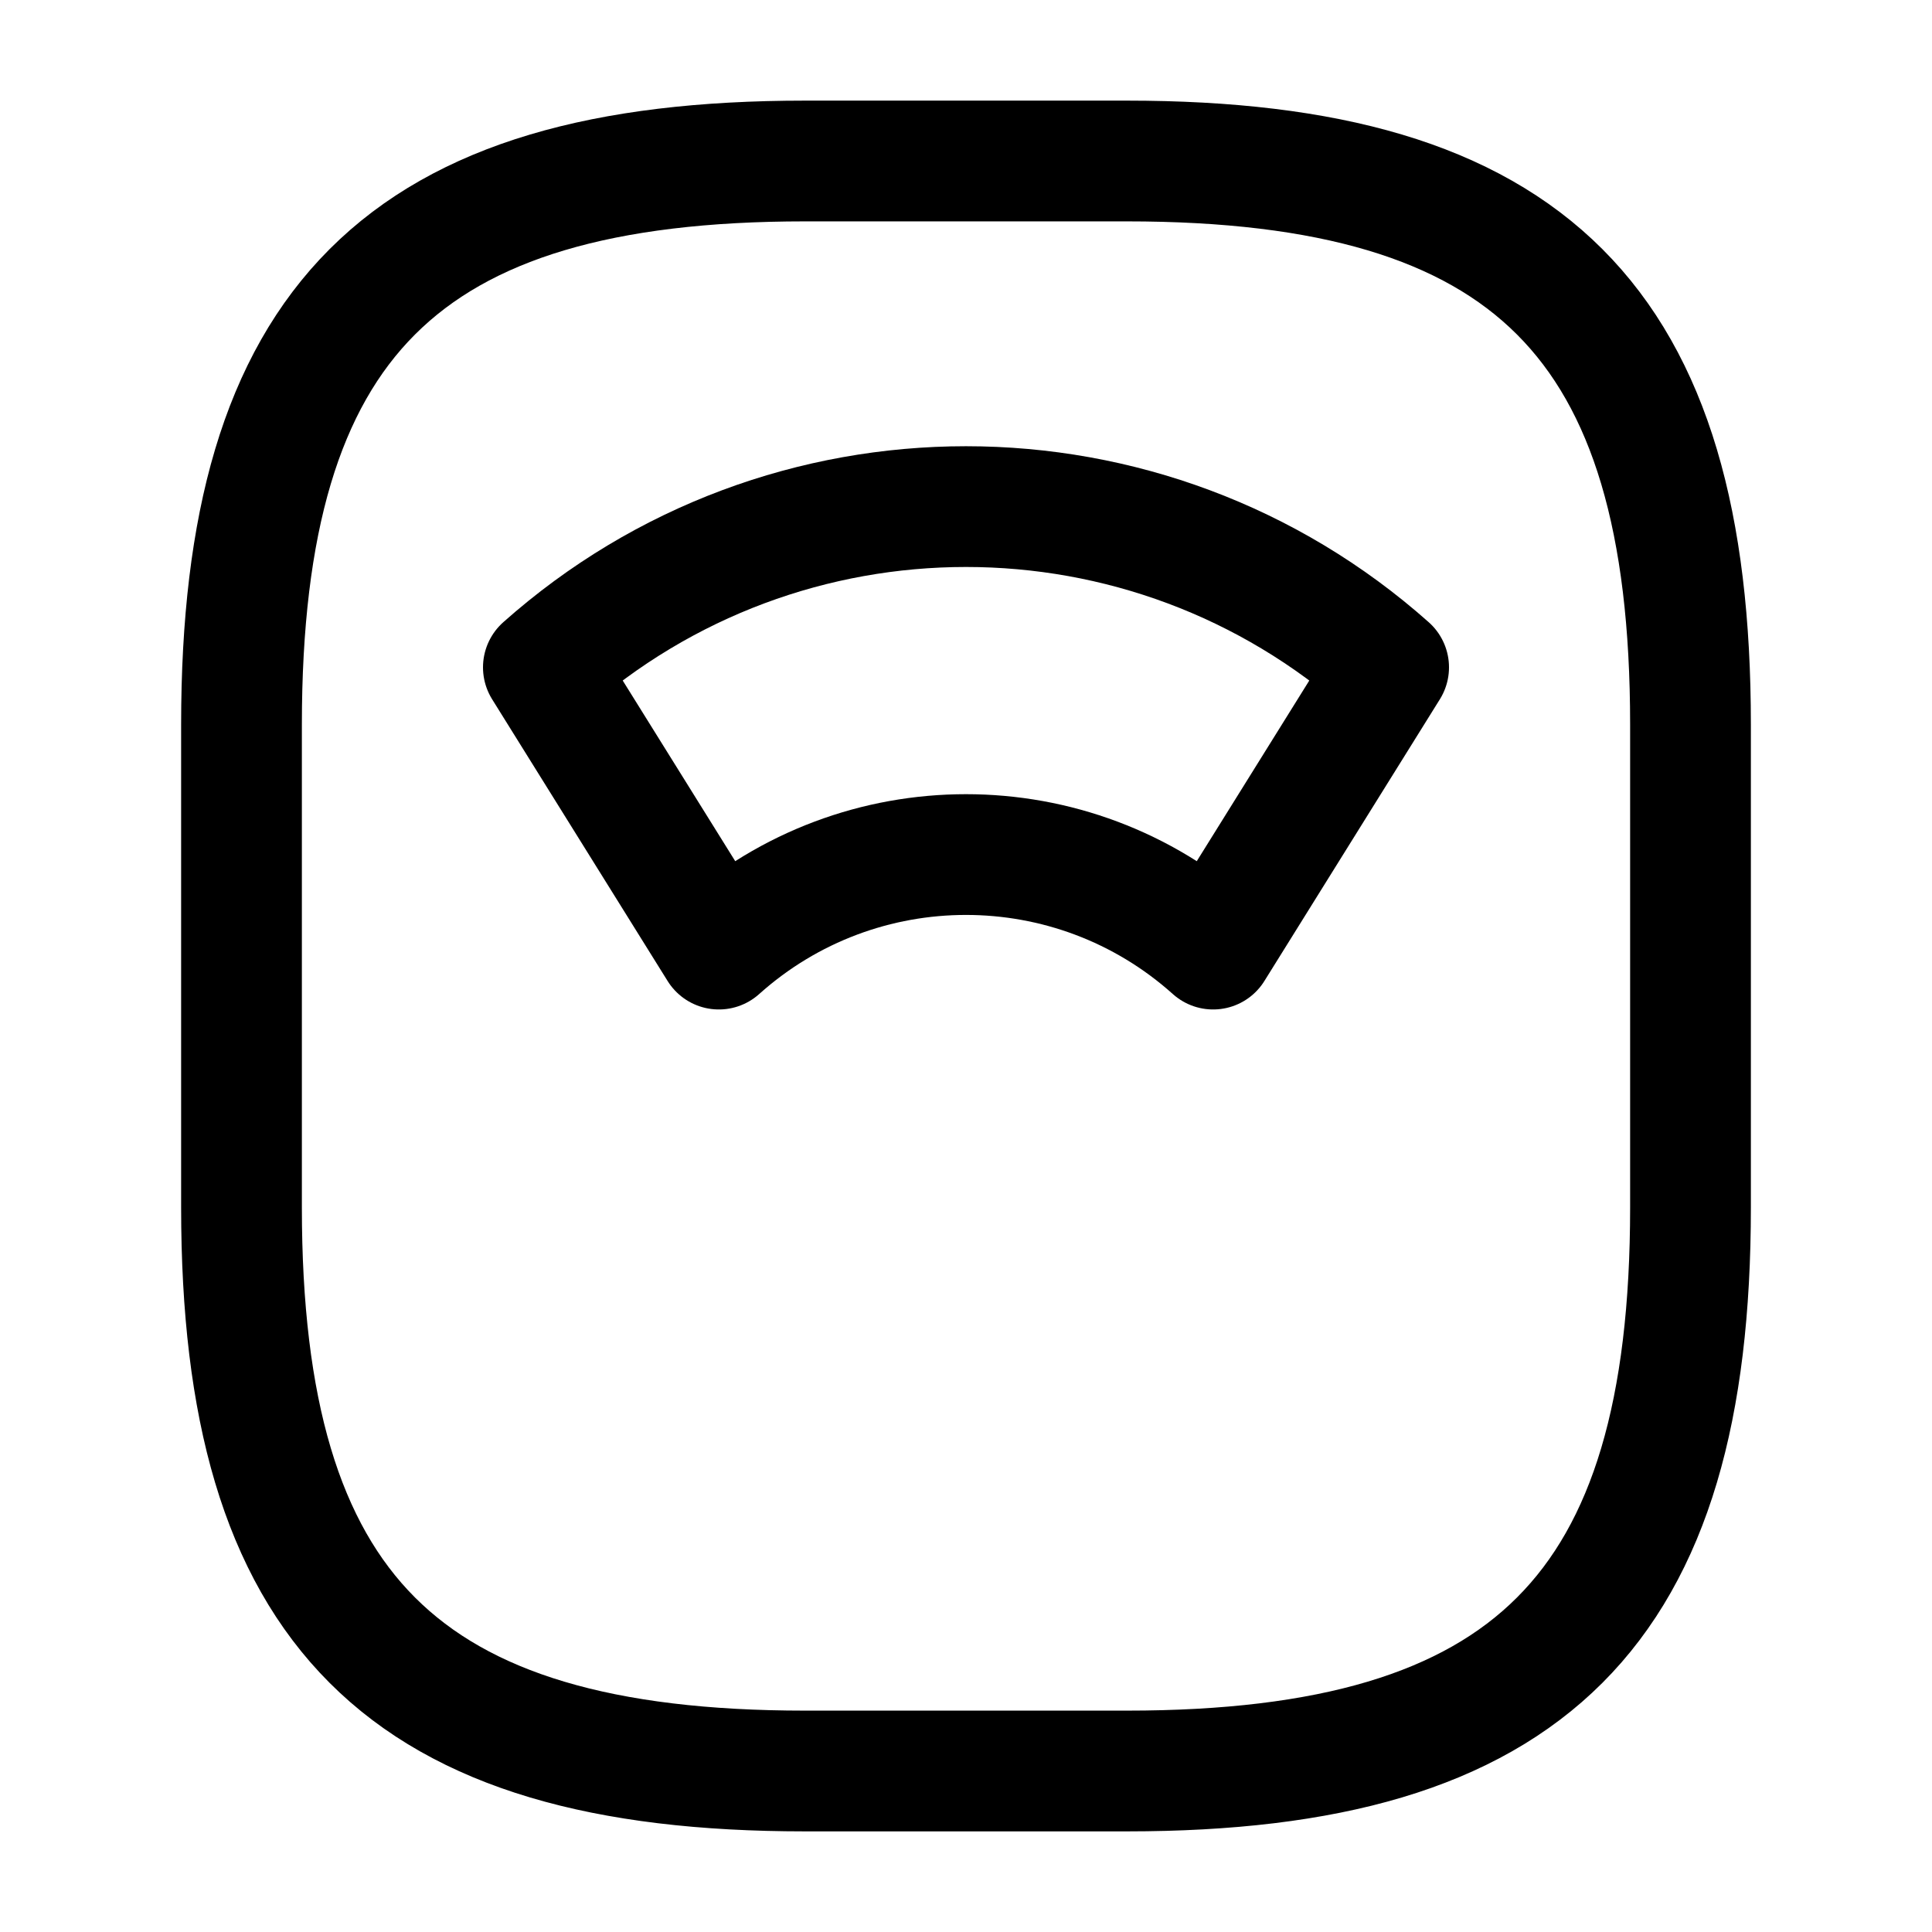
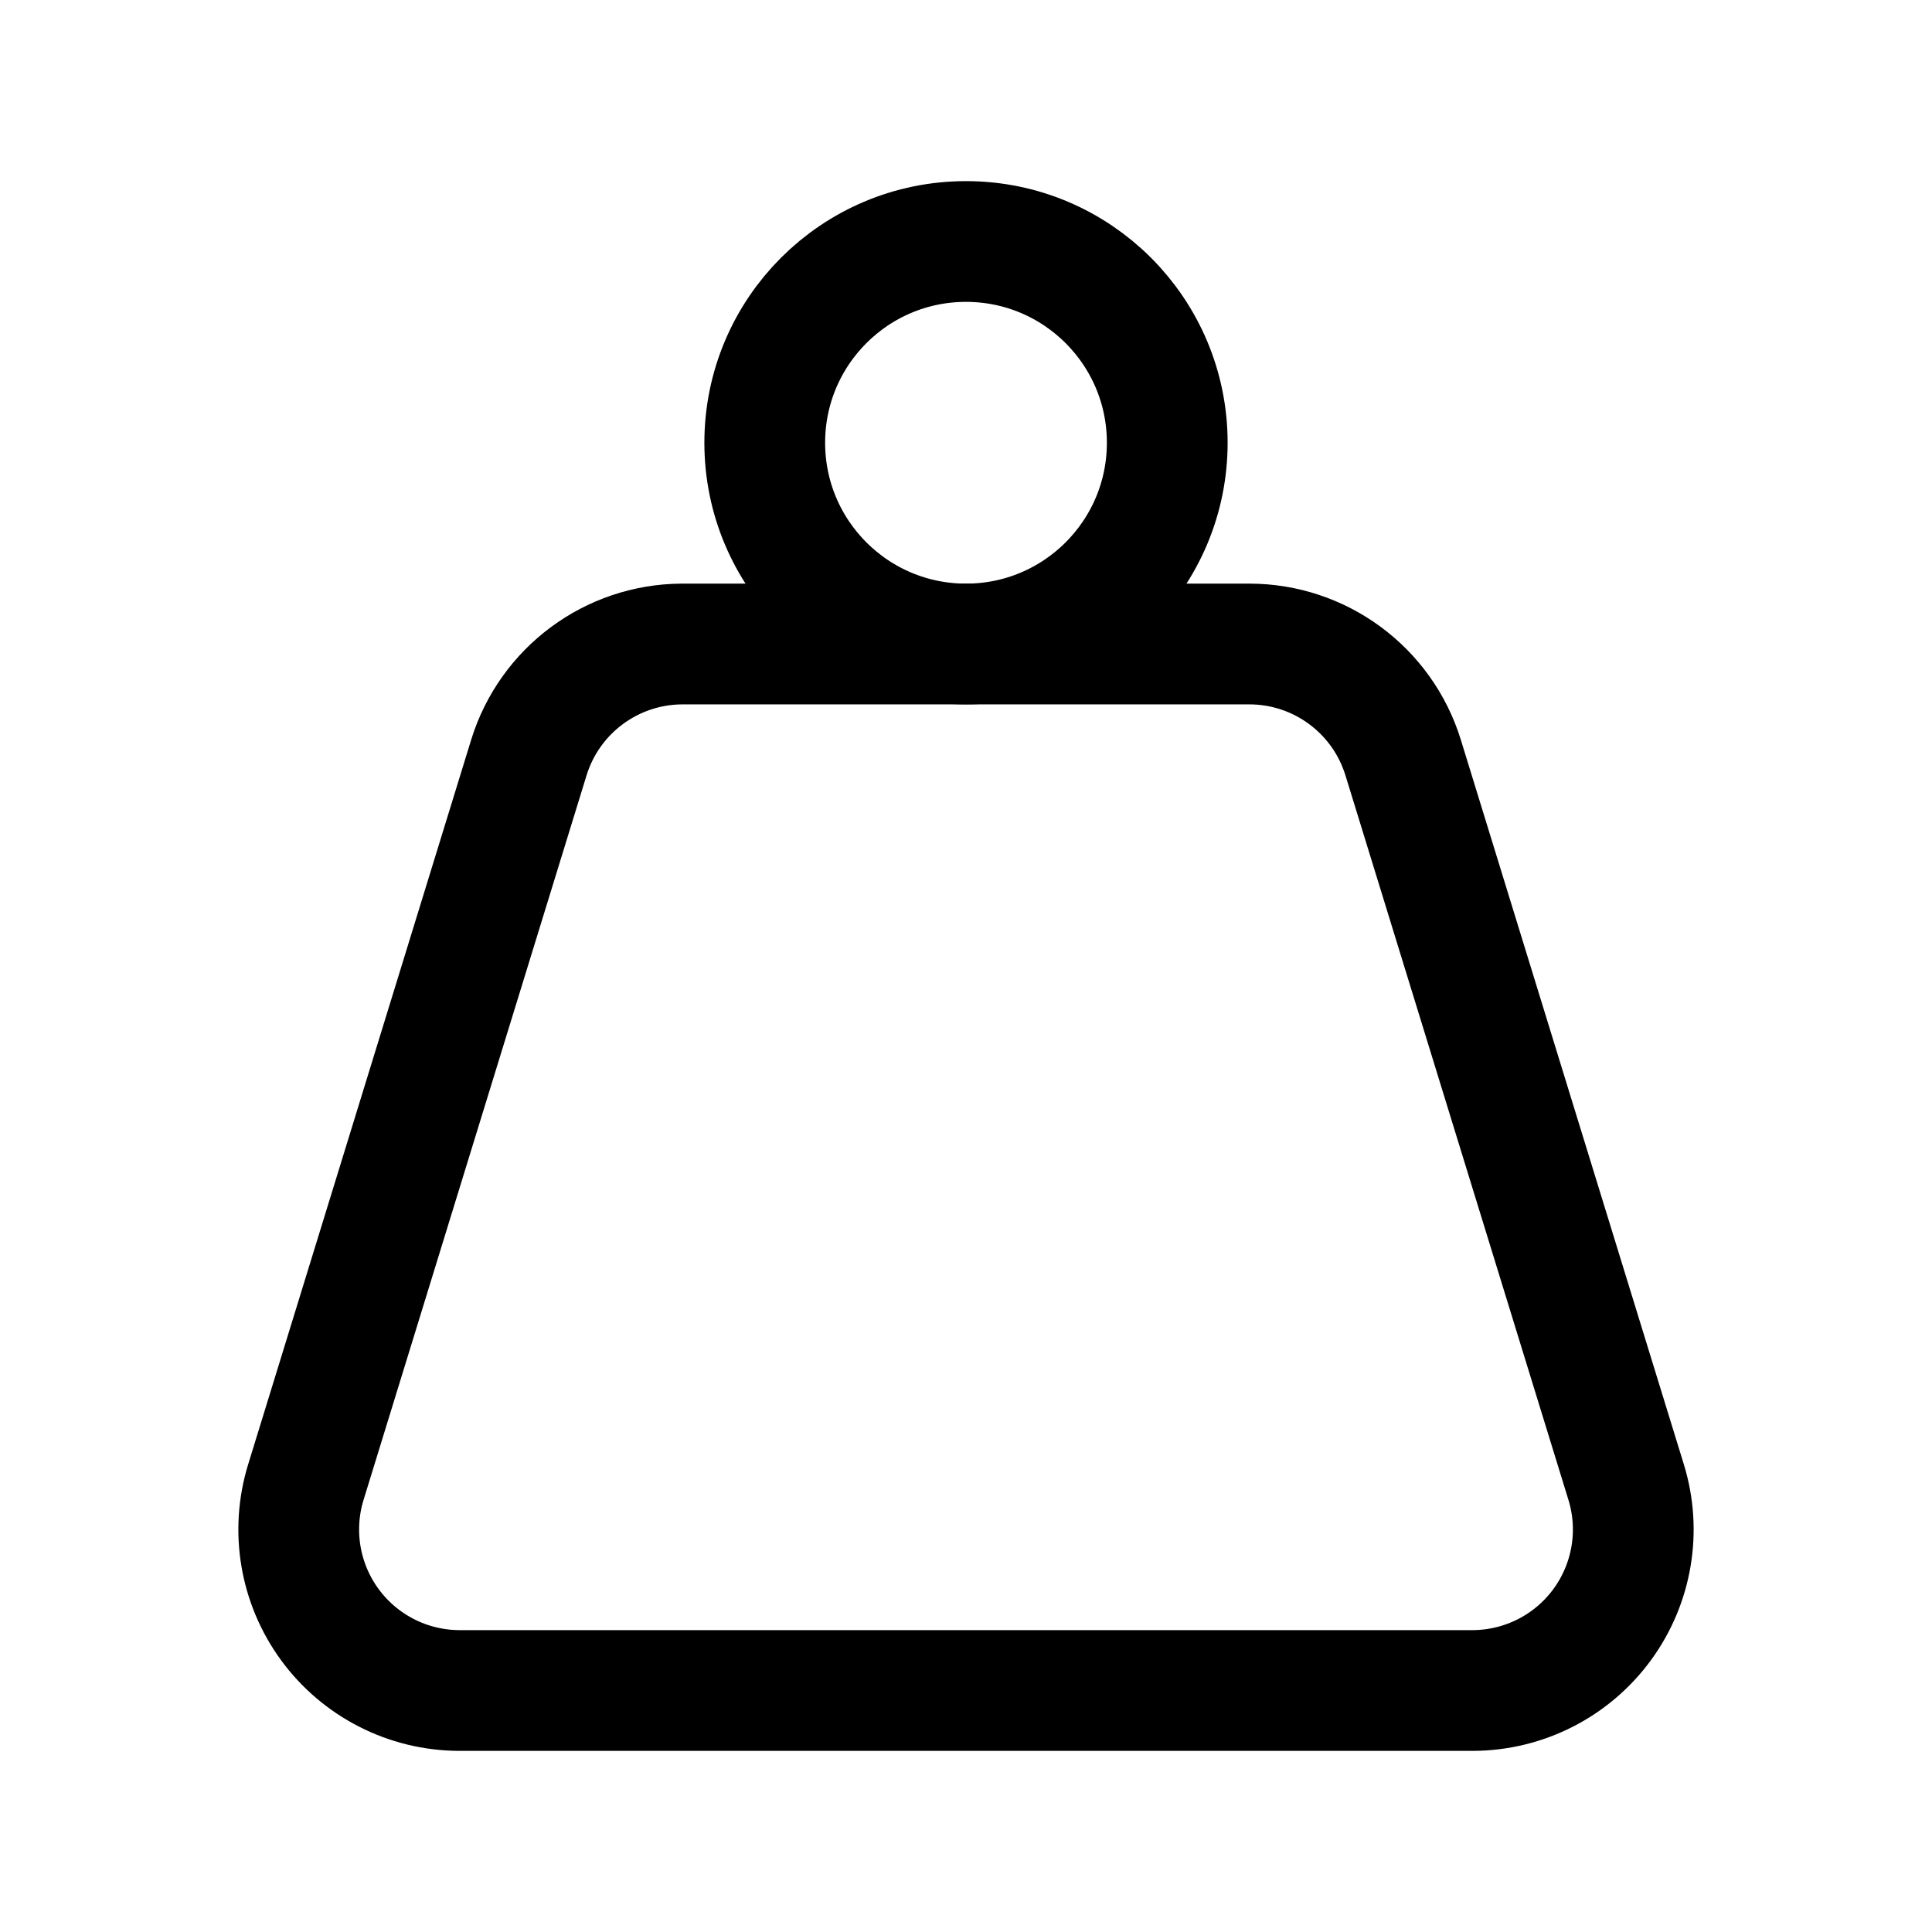
<svg xmlns="http://www.w3.org/2000/svg" width="20" height="20" viewBox="0 0 24 24" fill="none">
-   <path d="M10 22h4c5 0 7-2 7-7V9c0-5-2-7-7-7h-4C5 2 3 4 3 9v6c0 5 2 7 7 7" stroke="currentcolor" stroke-linecap="round" stroke-linejoin="round" stroke-width="1.5" />
-   <path d="M17.25 8.29a7.9 7.9 0 0 0-10.5 0l2.18 3.5a4.6 4.6 0 0 1 6.14 0z" stroke="currentcolor" stroke-linecap="round" stroke-linejoin="round" stroke-width="1.5" />
+   <path d="M18.3 21H5.7a2 2 0 0 1-1.9-2.59l2.77-9A2 2 0 0 1 8.47 8h7.05a2 2 0 0 1 1.91 1.41l2.77 9A2 2 0 0 1 18.3 21Z" stroke="currentcolor" stroke-linejoin="round" stroke-width="1.5" />
+   <circle cx="12" cy="5.5" r="2.5" stroke="currentcolor" stroke-width="1.5" />
</svg>
